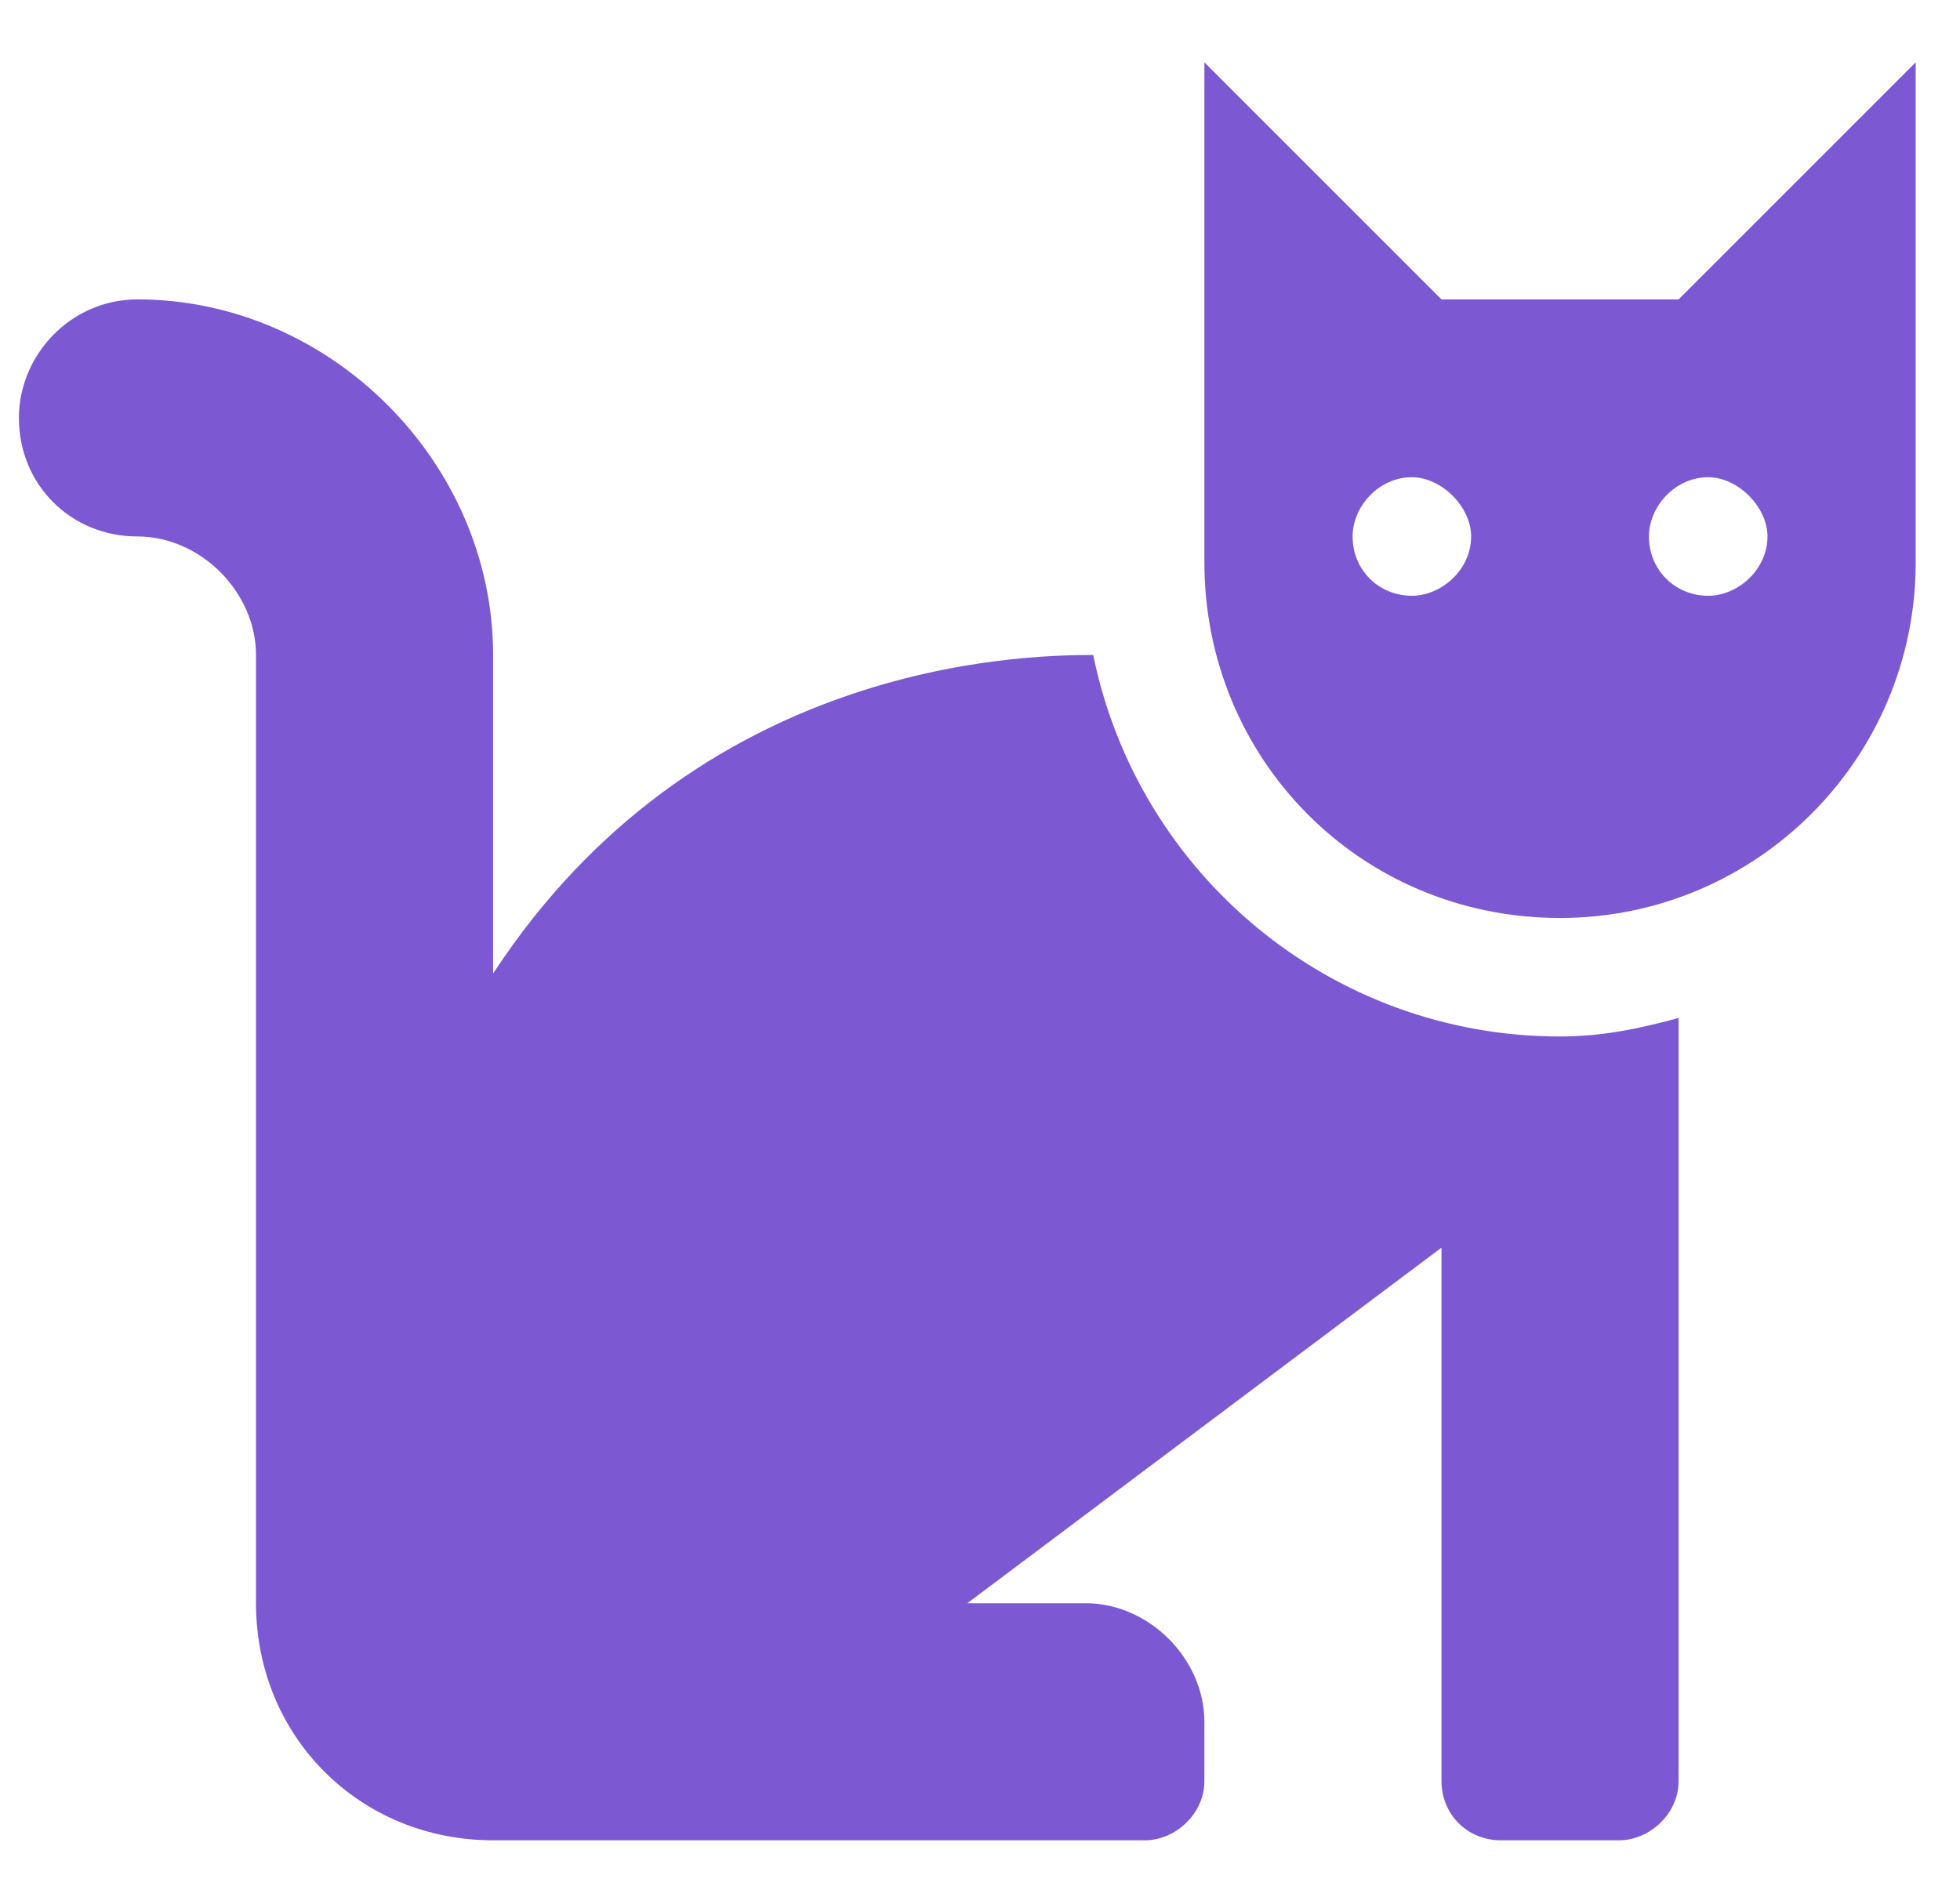
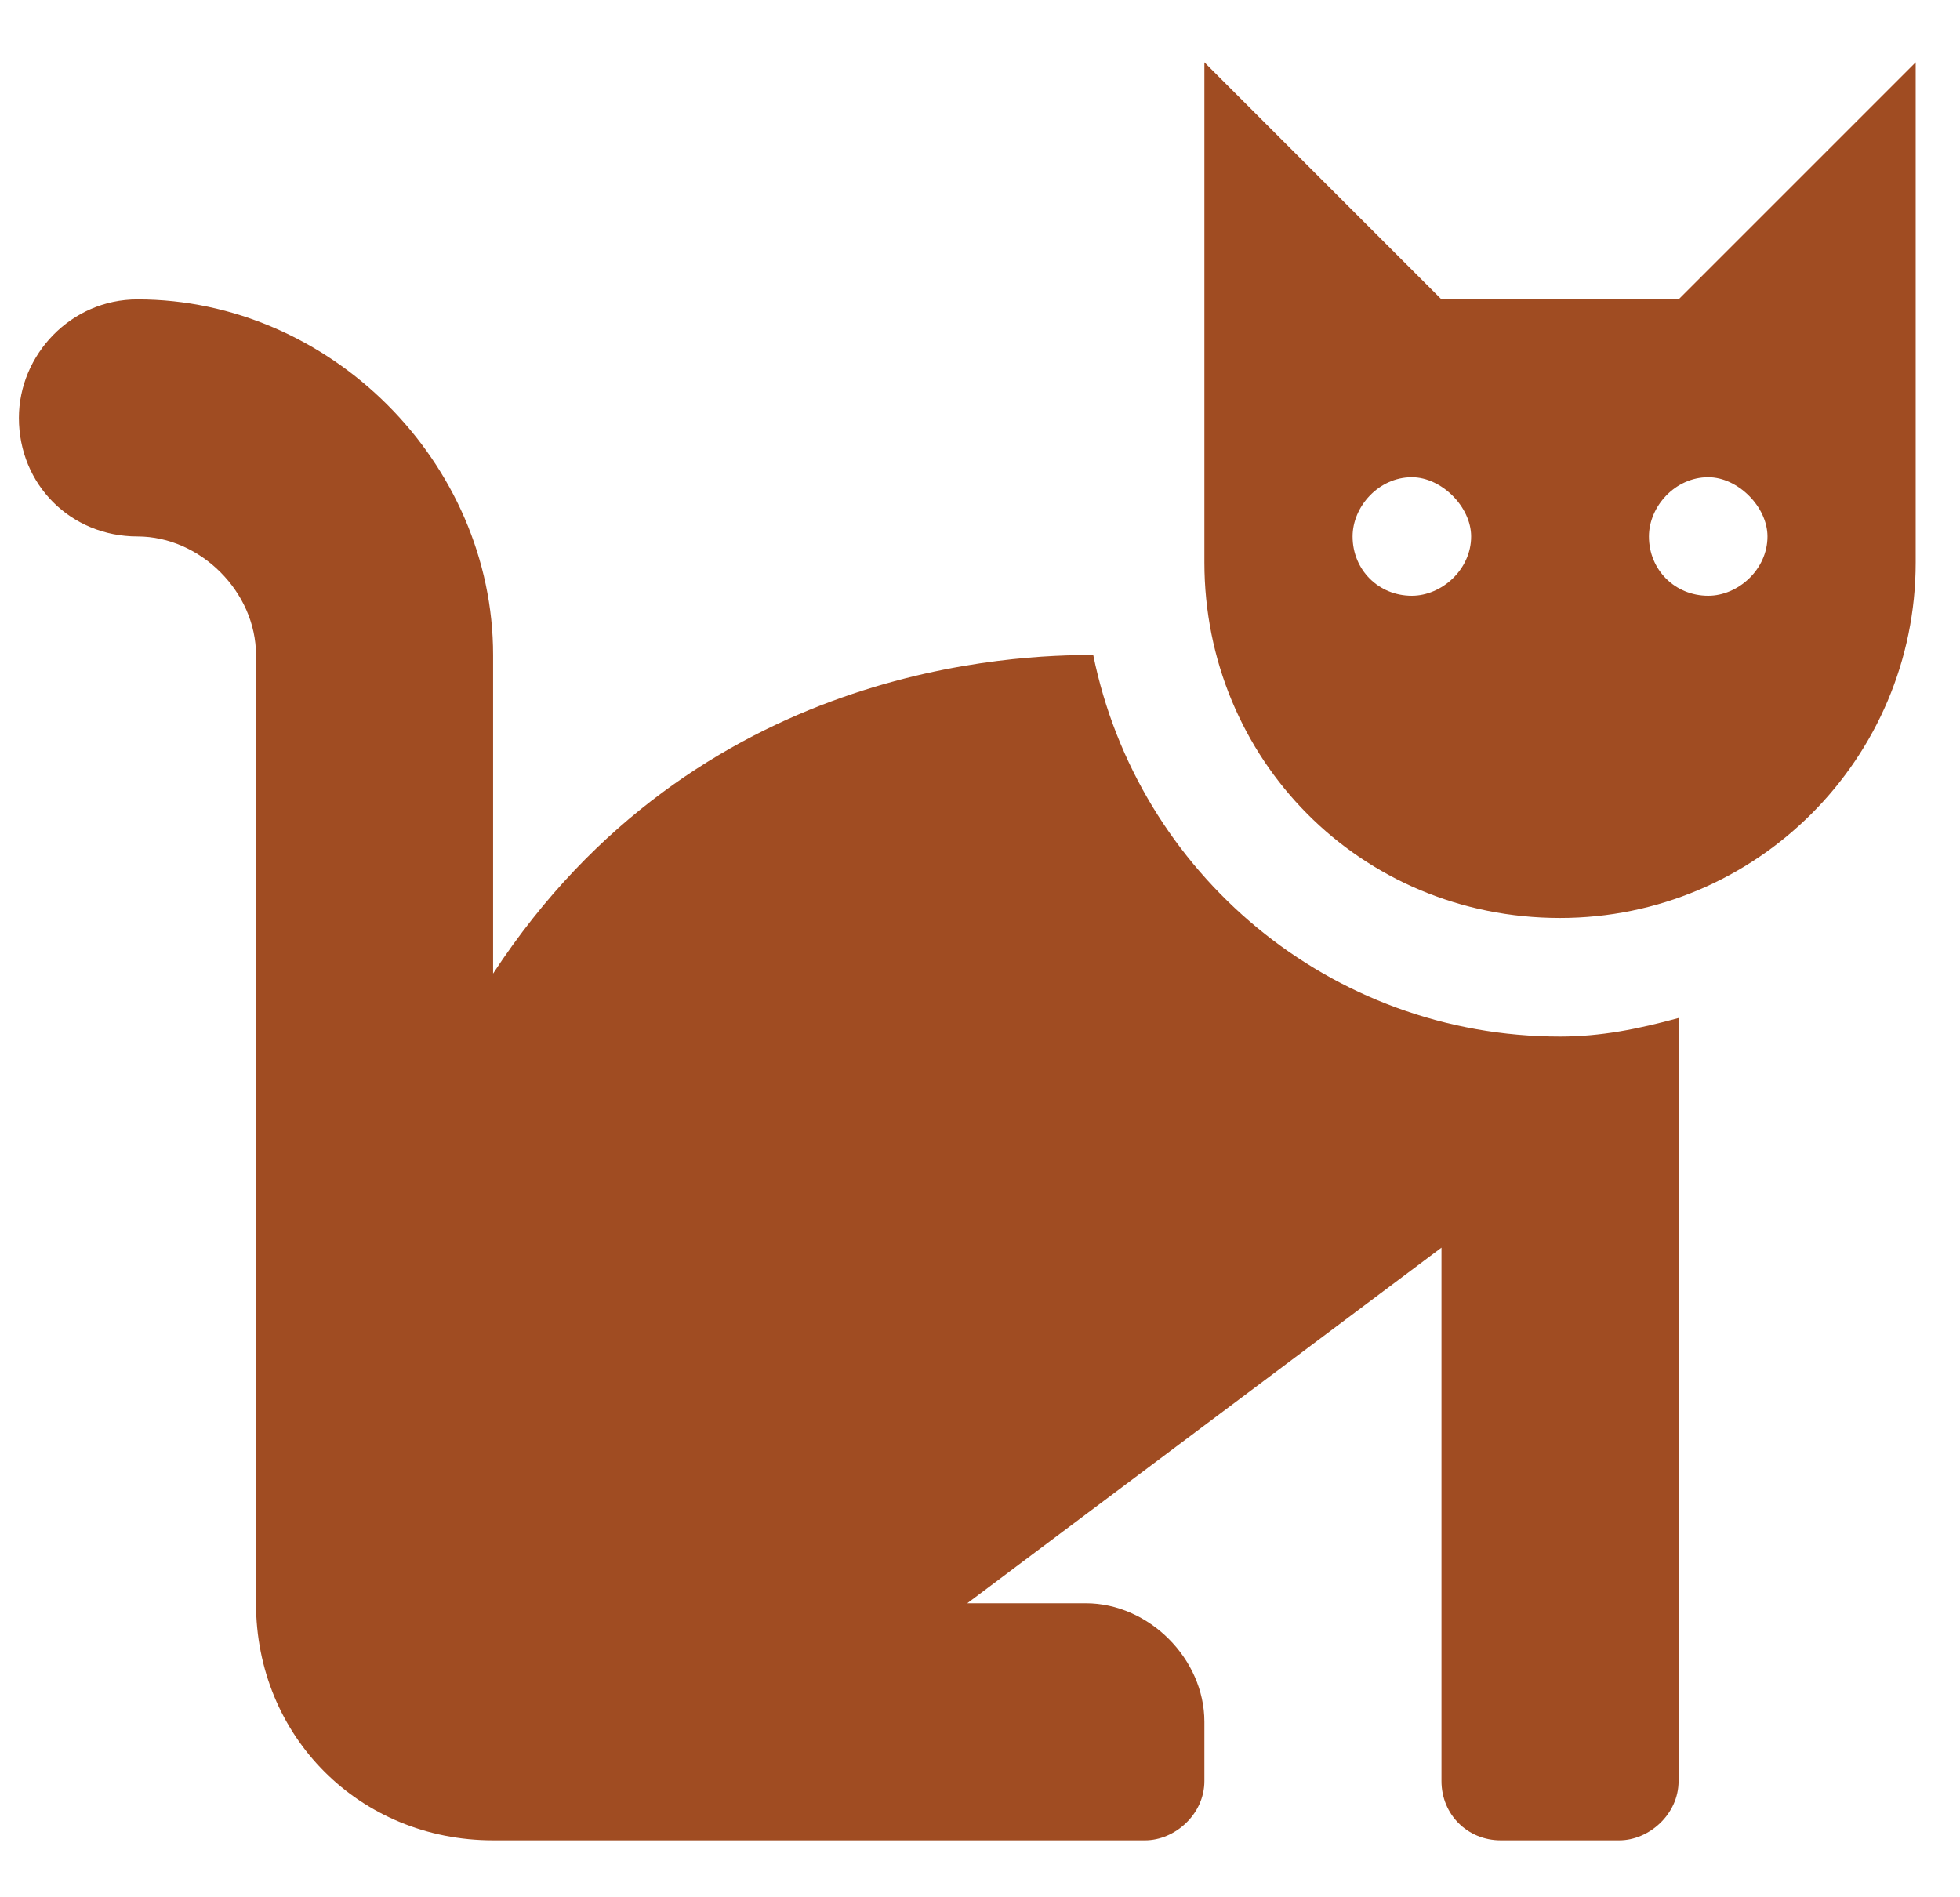
<svg xmlns="http://www.w3.org/2000/svg" width="31" height="30" viewBox="0 0 31 30" fill="none">
-   <path d="M17.291 10.361C16.119 10.361 11.021 10.478 7.799 15.4V10.361C7.799 7.314 5.221 4.736 2.174 4.736C1.119 4.736 0.299 5.615 0.299 6.611C0.299 7.666 1.119 8.486 2.174 8.486C3.17 8.486 4.049 9.365 4.049 10.361V25.361C4.049 27.471 5.689 29.111 7.799 29.111H18.111C18.58 29.111 19.049 28.701 19.049 28.174V27.236C19.049 26.24 18.17 25.361 17.174 25.361H15.299L22.799 19.736V28.174C22.799 28.701 23.209 29.111 23.736 29.111H25.611C26.08 29.111 26.549 28.701 26.549 28.174V16.103C25.904 16.279 25.318 16.396 24.674 16.396C21.041 16.396 17.994 13.818 17.291 10.361ZM26.549 4.736H22.799L19.049 0.986V8.896C19.049 12.002 21.51 14.521 24.674 14.521C27.779 14.521 30.299 12.002 30.299 8.896V0.986L26.549 4.736ZM22.33 9.424C21.803 9.424 21.393 9.013 21.393 8.486C21.393 8.017 21.803 7.549 22.33 7.549C22.799 7.549 23.268 8.017 23.268 8.486C23.268 9.013 22.799 9.424 22.33 9.424ZM27.018 9.424C26.49 9.424 26.08 9.013 26.08 8.486C26.08 8.017 26.49 7.549 27.018 7.549C27.486 7.549 27.955 8.017 27.955 8.486C27.955 9.013 27.486 9.424 27.018 9.424Z" fill="#7C58D3" />
+   <path d="M17.291 10.361C16.119 10.361 11.021 10.478 7.799 15.4V10.361C7.799 7.314 5.221 4.736 2.174 4.736C1.119 4.736 0.299 5.615 0.299 6.611C0.299 7.666 1.119 8.486 2.174 8.486C3.17 8.486 4.049 9.365 4.049 10.361V25.361C4.049 27.471 5.689 29.111 7.799 29.111H18.111C18.58 29.111 19.049 28.701 19.049 28.174V27.236C19.049 26.24 18.17 25.361 17.174 25.361H15.299L22.799 19.736V28.174C22.799 28.701 23.209 29.111 23.736 29.111H25.611C26.08 29.111 26.549 28.701 26.549 28.174V16.103C25.904 16.279 25.318 16.396 24.674 16.396C21.041 16.396 17.994 13.818 17.291 10.361ZM26.549 4.736H22.799L19.049 0.986V8.896C19.049 12.002 21.51 14.521 24.674 14.521C27.779 14.521 30.299 12.002 30.299 8.896V0.986L26.549 4.736ZM22.33 9.424C21.803 9.424 21.393 9.013 21.393 8.486C21.393 8.017 21.803 7.549 22.33 7.549C22.799 7.549 23.268 8.017 23.268 8.486C23.268 9.013 22.799 9.424 22.33 9.424ZM27.018 9.424C26.49 9.424 26.08 9.013 26.08 8.486C26.08 8.017 26.49 7.549 27.018 7.549C27.486 7.549 27.955 8.017 27.955 8.486C27.955 9.013 27.486 9.424 27.018 9.424Z" fill="#A04C22" />
</svg>
